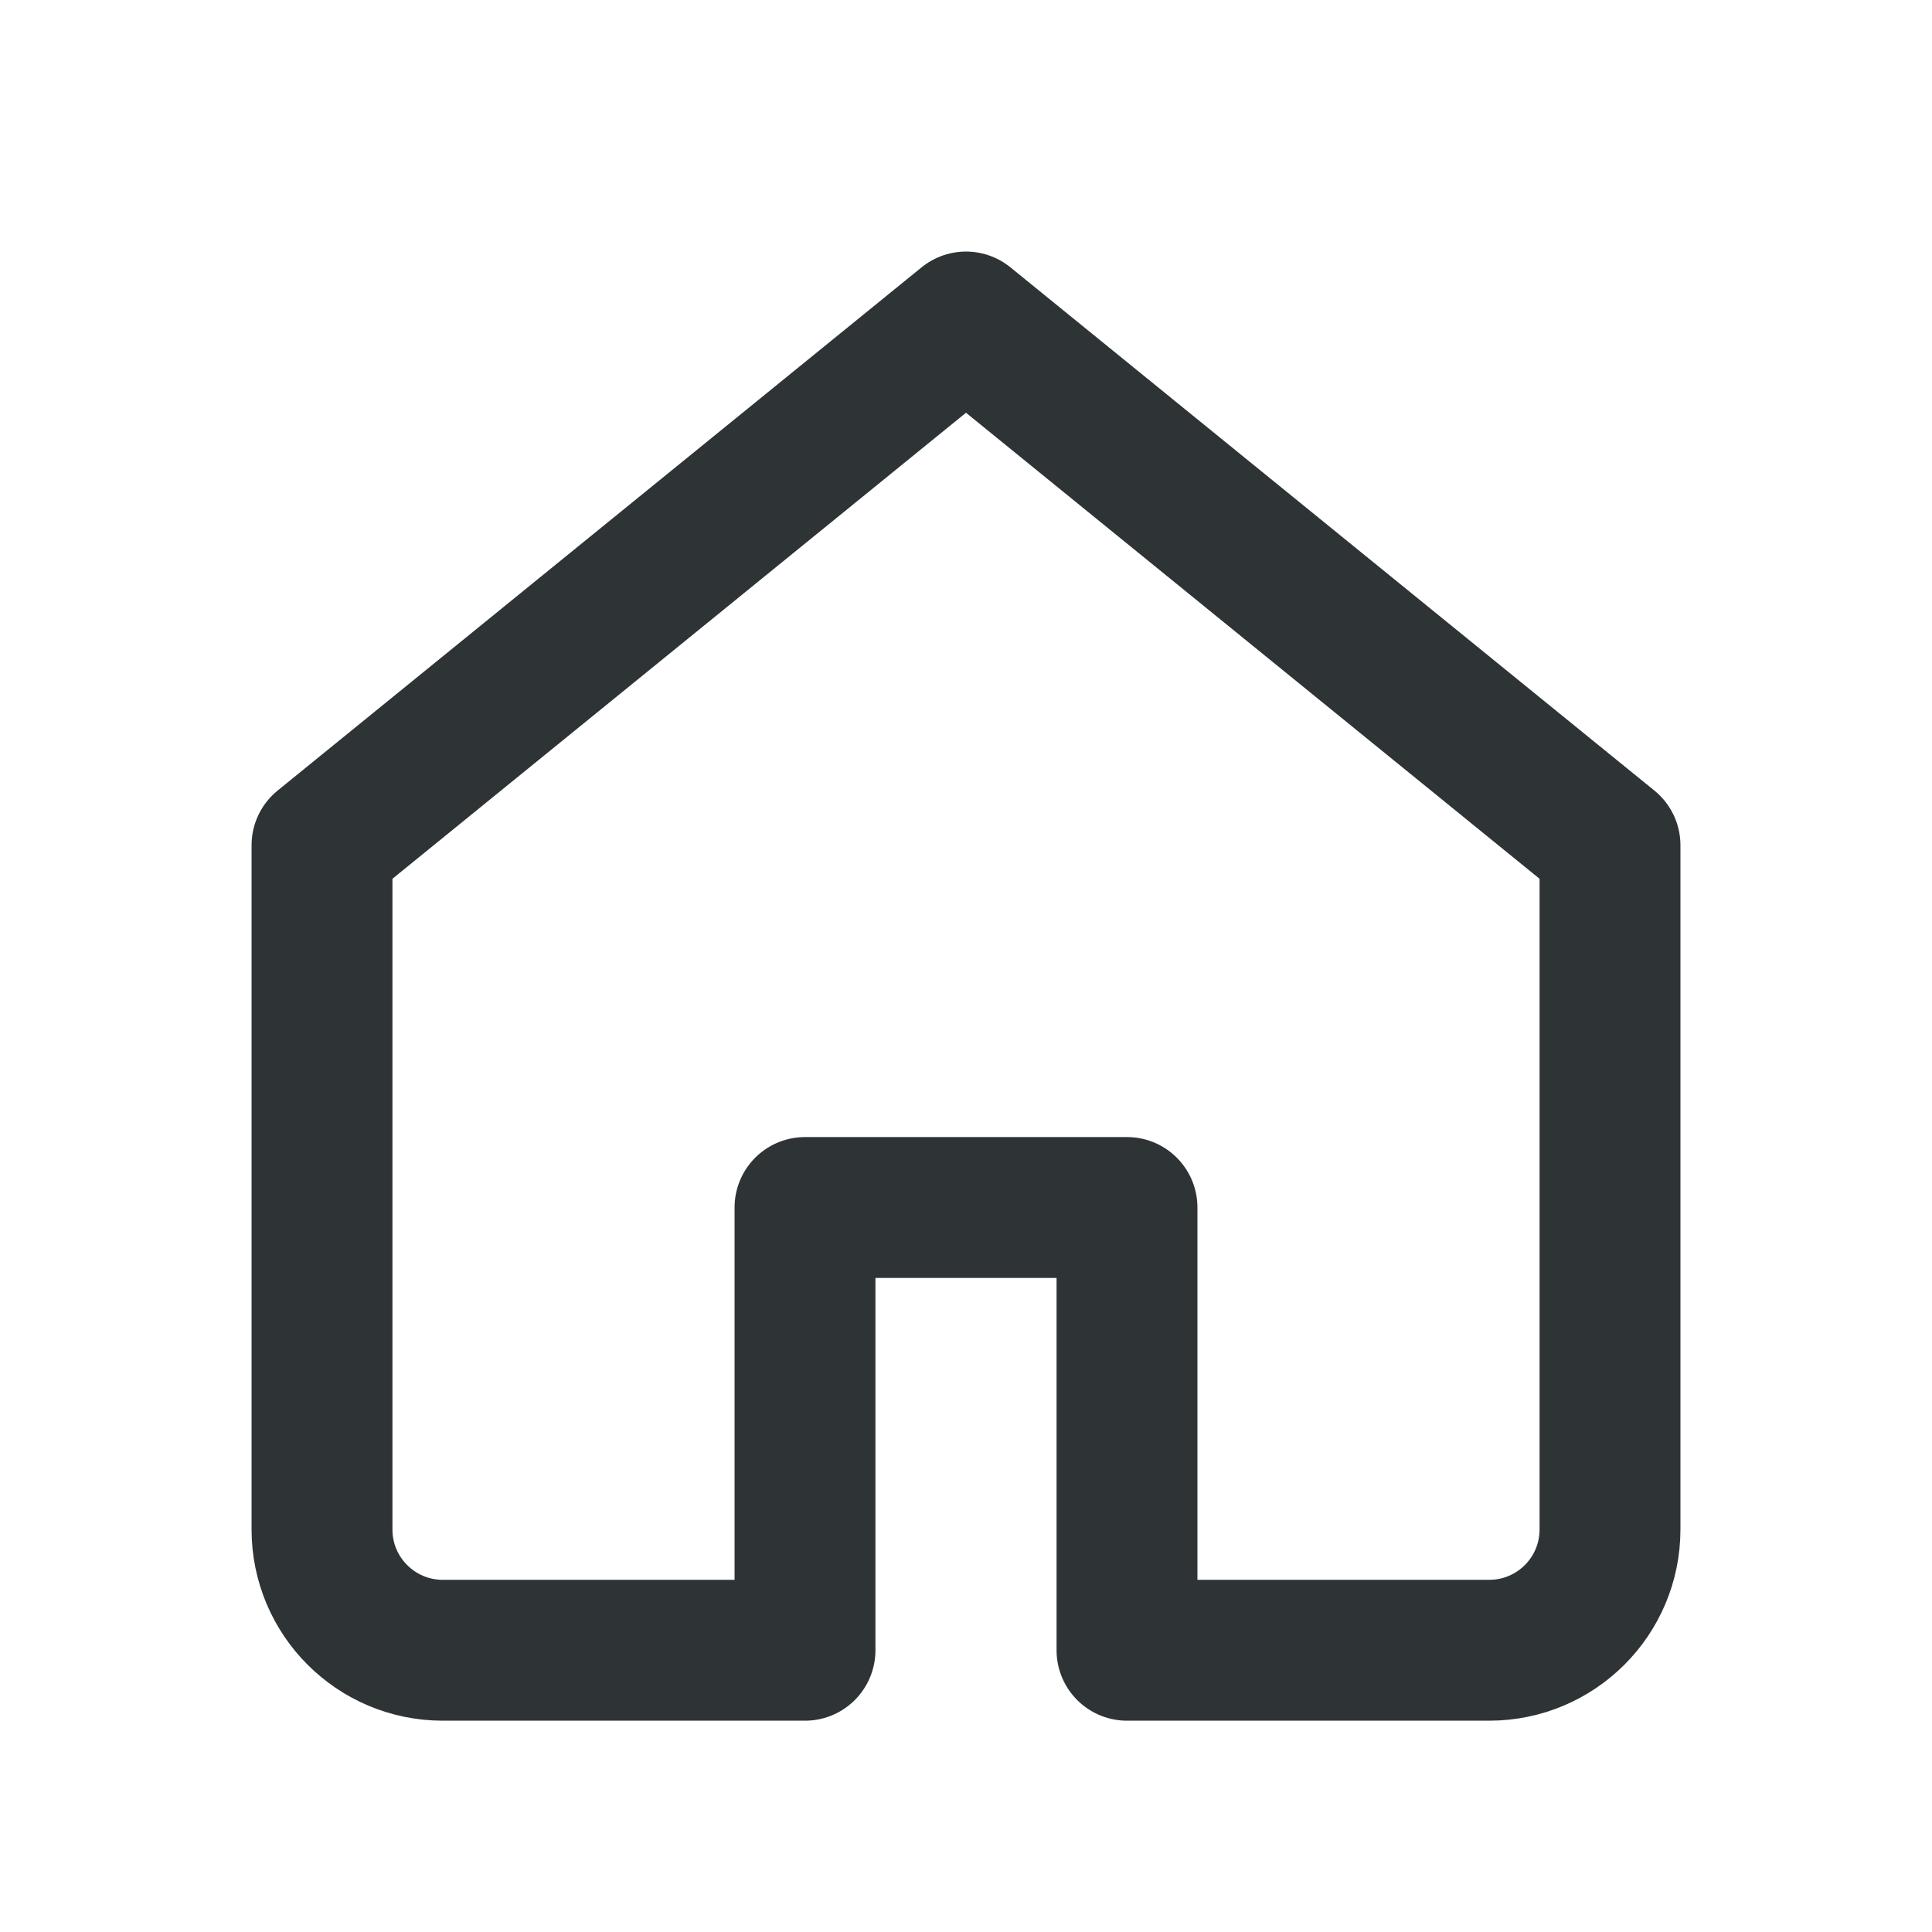
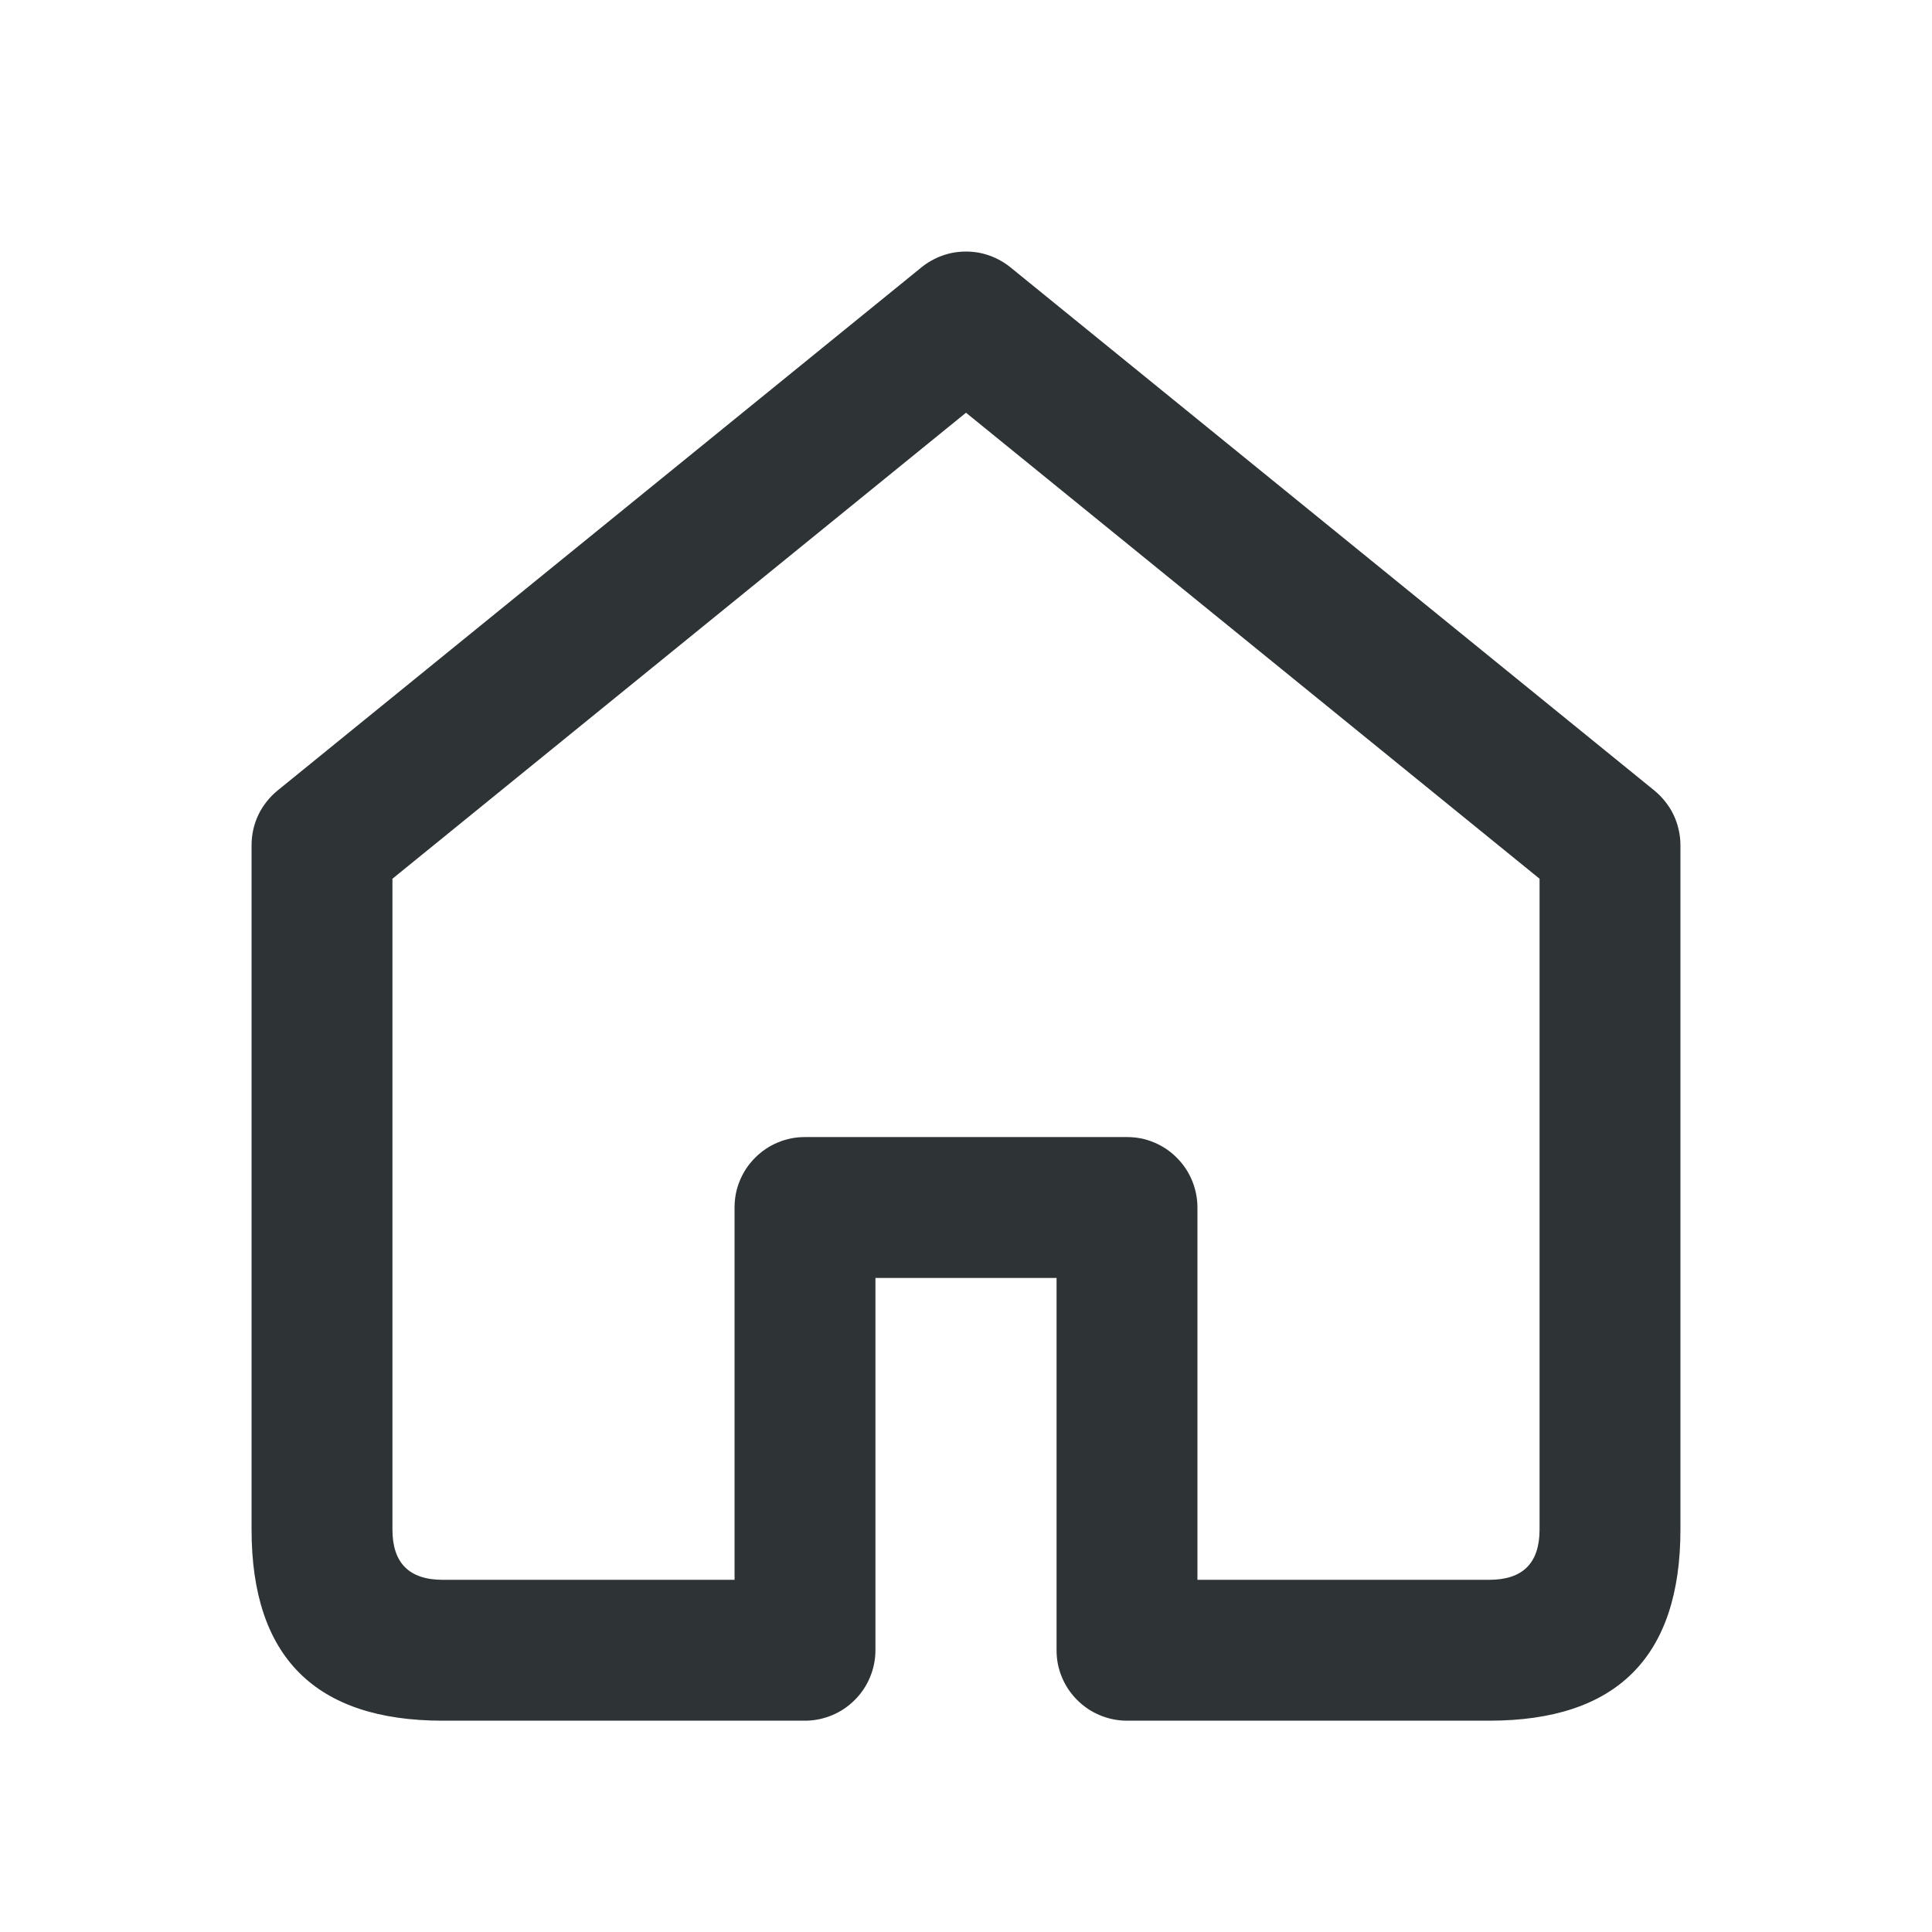
- <svg xmlns="http://www.w3.org/2000/svg" viewBox="0 0 24 24" fill="none" stroke="#2e3436" stroke-width="1.75" stroke-linecap="round" stroke-linejoin="round">
-   <path d="M4 10.5L12 4l8 6.5V19a1.5 1.5 0 0 1-1.5 1.5H14V15h-4v5.5H5.5A1.5 1.5 0 0 1 4 19z" />
+ <svg xmlns="http://www.w3.org/2000/svg" viewBox="0 0 24 24">
+   <path fill="#2e3436" fill-rule="evenodd" d="M3.448 9.820L11.448 3.320Q11.506 3.273 11.571 3.237Q11.636 3.200 11.707 3.175Q11.777 3.150 11.851 3.137Q11.925 3.125 12 3.125Q12.074 3.125 12.148 3.137Q12.222 3.150 12.292 3.175Q12.363 3.200 12.428 3.237Q12.493 3.273 12.551 3.320L20.551 9.820Q20.627 9.882 20.687 9.959Q20.748 10.035 20.790 10.123Q20.832 10.212 20.853 10.307Q20.875 10.402 20.875 10.5L20.875 19Q20.875 21.375 18.5 21.375L14 21.375Q13.913 21.375 13.829 21.358Q13.744 21.341 13.665 21.308Q13.585 21.275 13.513 21.227Q13.442 21.179 13.381 21.118Q13.320 21.057 13.272 20.986Q13.224 20.914 13.191 20.834Q13.158 20.755 13.141 20.670Q13.125 20.586 13.125 20.5L13.125 15.875L10.875 15.875L10.875 20.5Q10.875 20.586 10.858 20.670Q10.841 20.755 10.808 20.834Q10.775 20.914 10.727 20.986Q10.679 21.057 10.618 21.118Q10.557 21.179 10.486 21.227Q10.414 21.275 10.334 21.308Q10.255 21.341 10.170 21.358Q10.086 21.375 10 21.375L5.5 21.375Q3.125 21.375 3.125 19L3.125 10.5Q3.125 10.402 3.146 10.307Q3.167 10.212 3.209 10.123Q3.251 10.035 3.312 9.959Q3.372 9.882 3.448 9.820ZM4.875 19L4.875 10.916L12 5.127L19.125 10.916L19.125 19Q19.125 19.625 18.5 19.625L14.875 19.625L14.875 15Q14.875 14.913 14.858 14.829Q14.841 14.744 14.808 14.665Q14.775 14.585 14.727 14.513Q14.679 14.442 14.618 14.381Q14.557 14.320 14.486 14.272Q14.414 14.224 14.334 14.191Q14.255 14.158 14.170 14.141Q14.086 14.125 14 14.125L10 14.125Q9.913 14.125 9.829 14.141Q9.744 14.158 9.665 14.191Q9.585 14.224 9.513 14.272Q9.442 14.320 9.381 14.381Q9.320 14.442 9.272 14.513Q9.224 14.585 9.191 14.665Q9.158 14.744 9.141 14.829Q9.125 14.913 9.125 15L9.125 19.625L5.5 19.625Q4.875 19.625 4.875 19Z" />
</svg>
